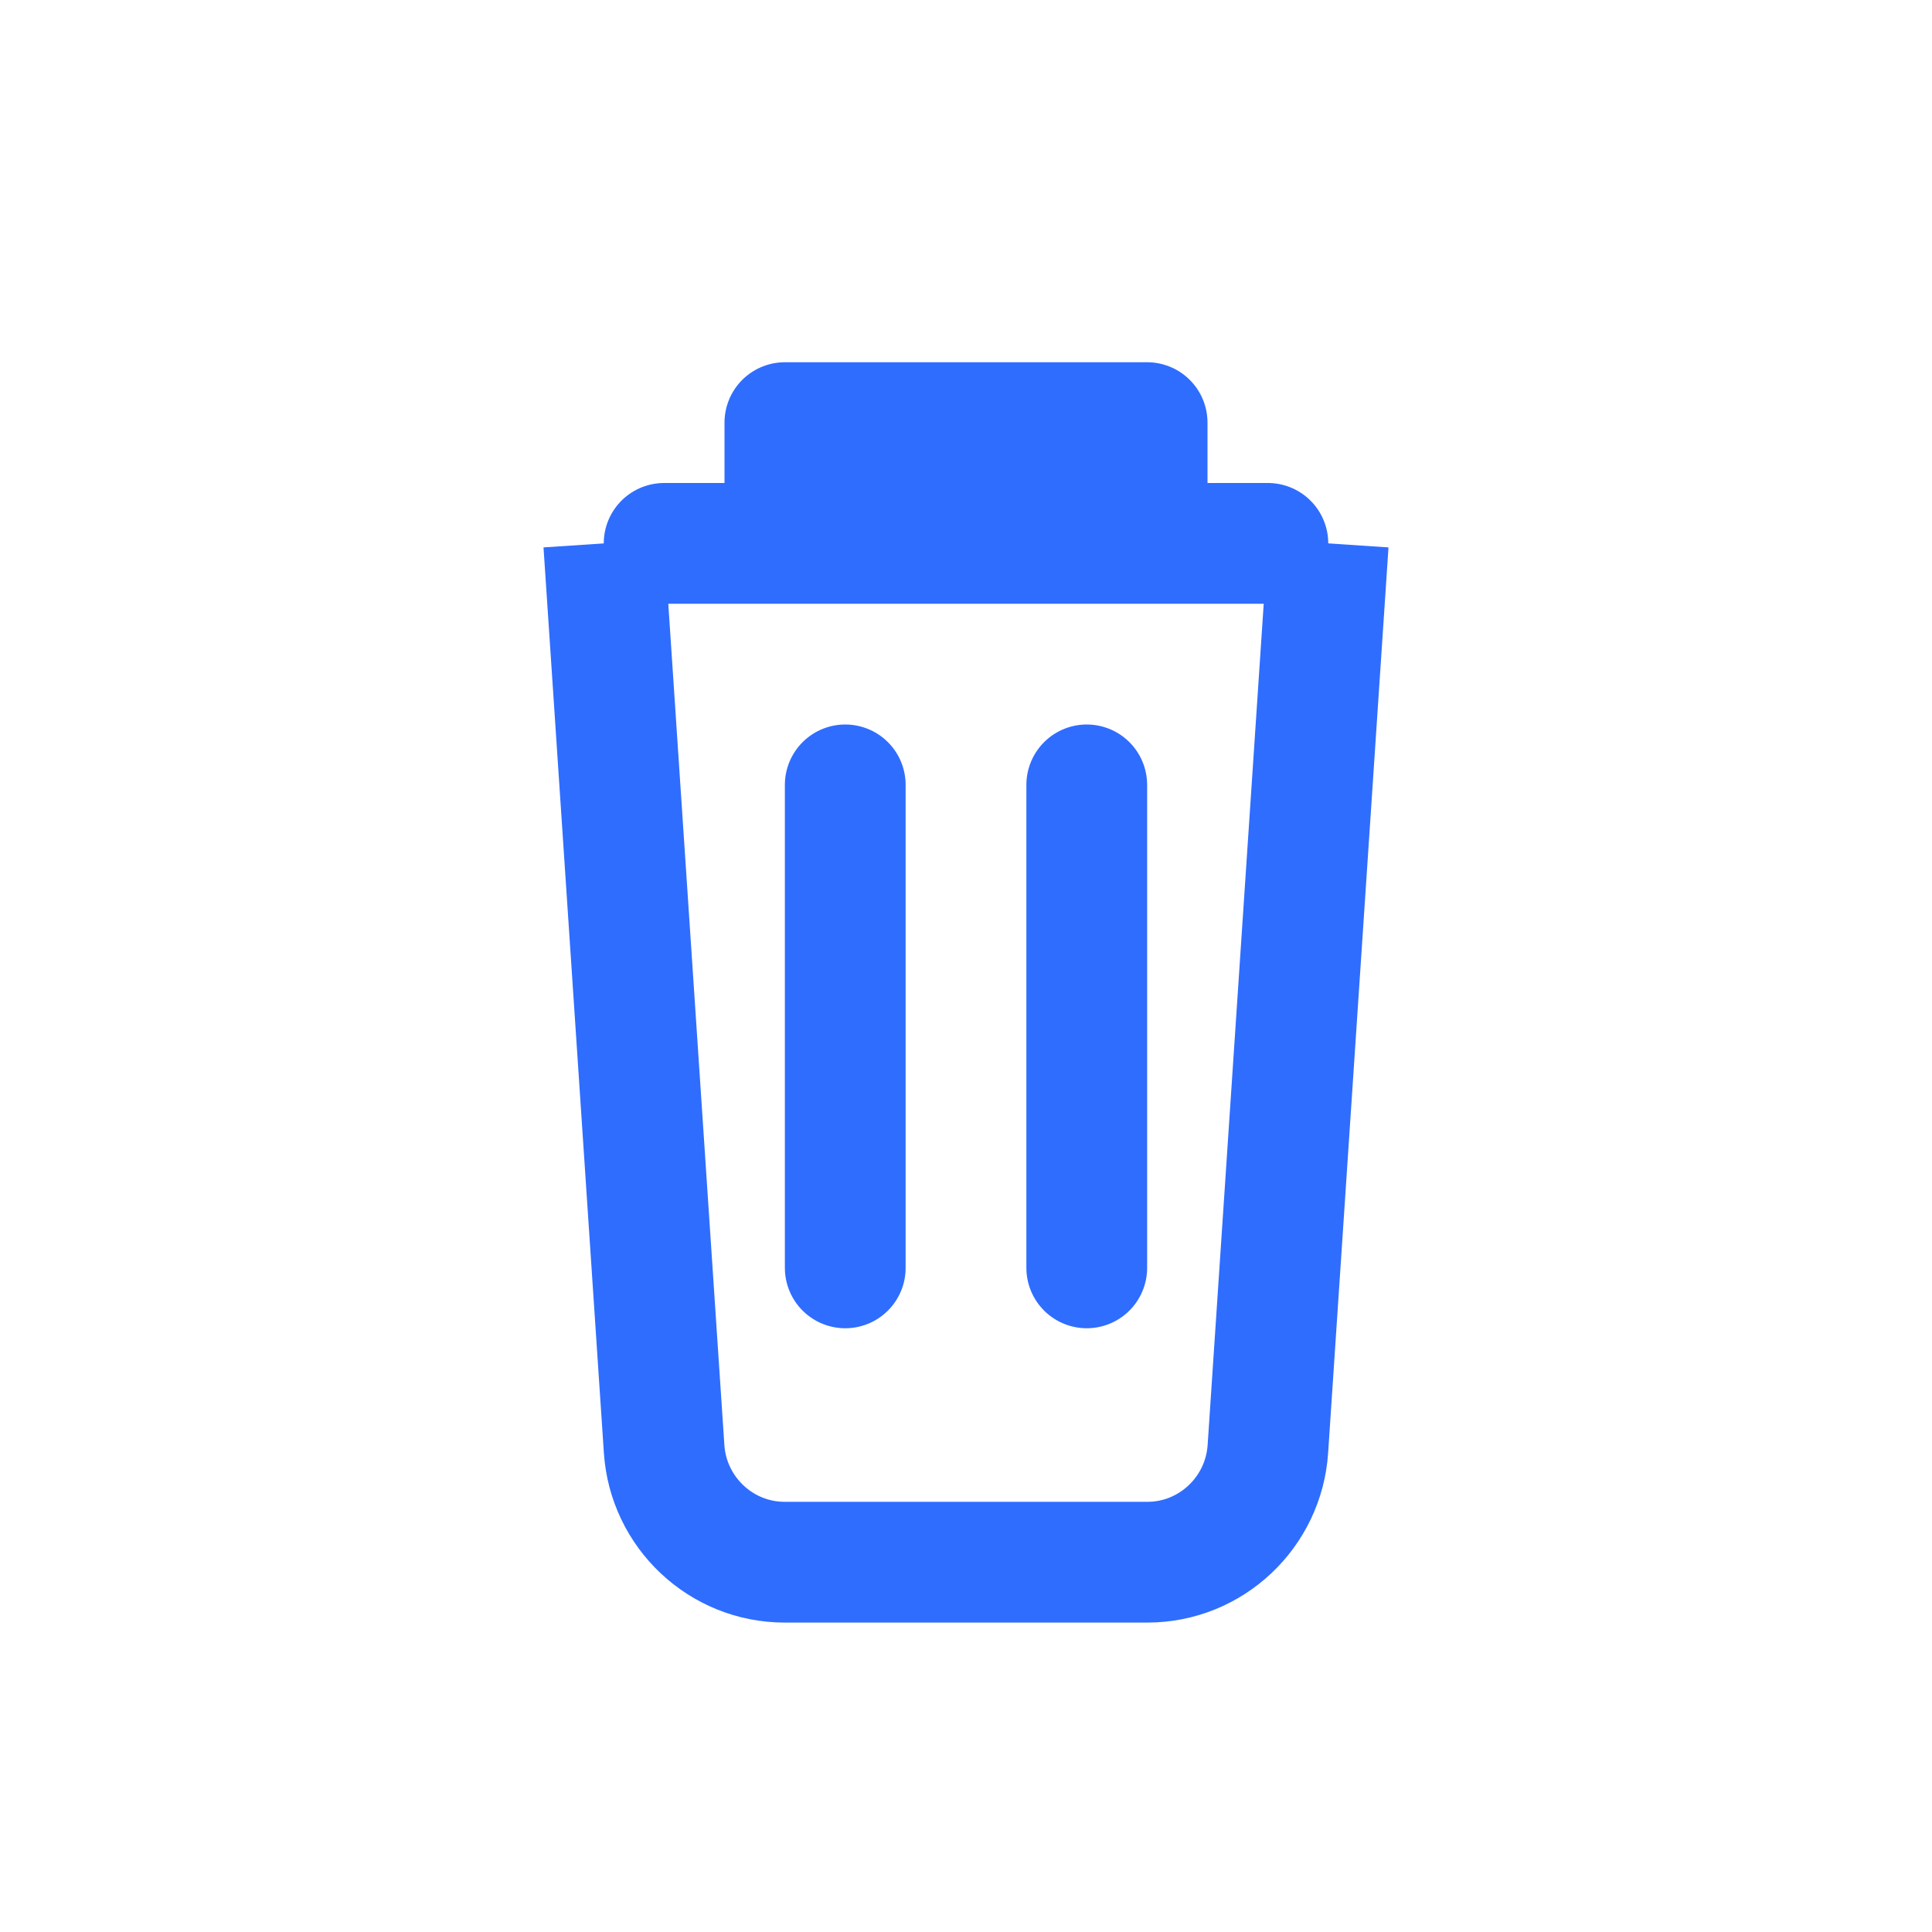
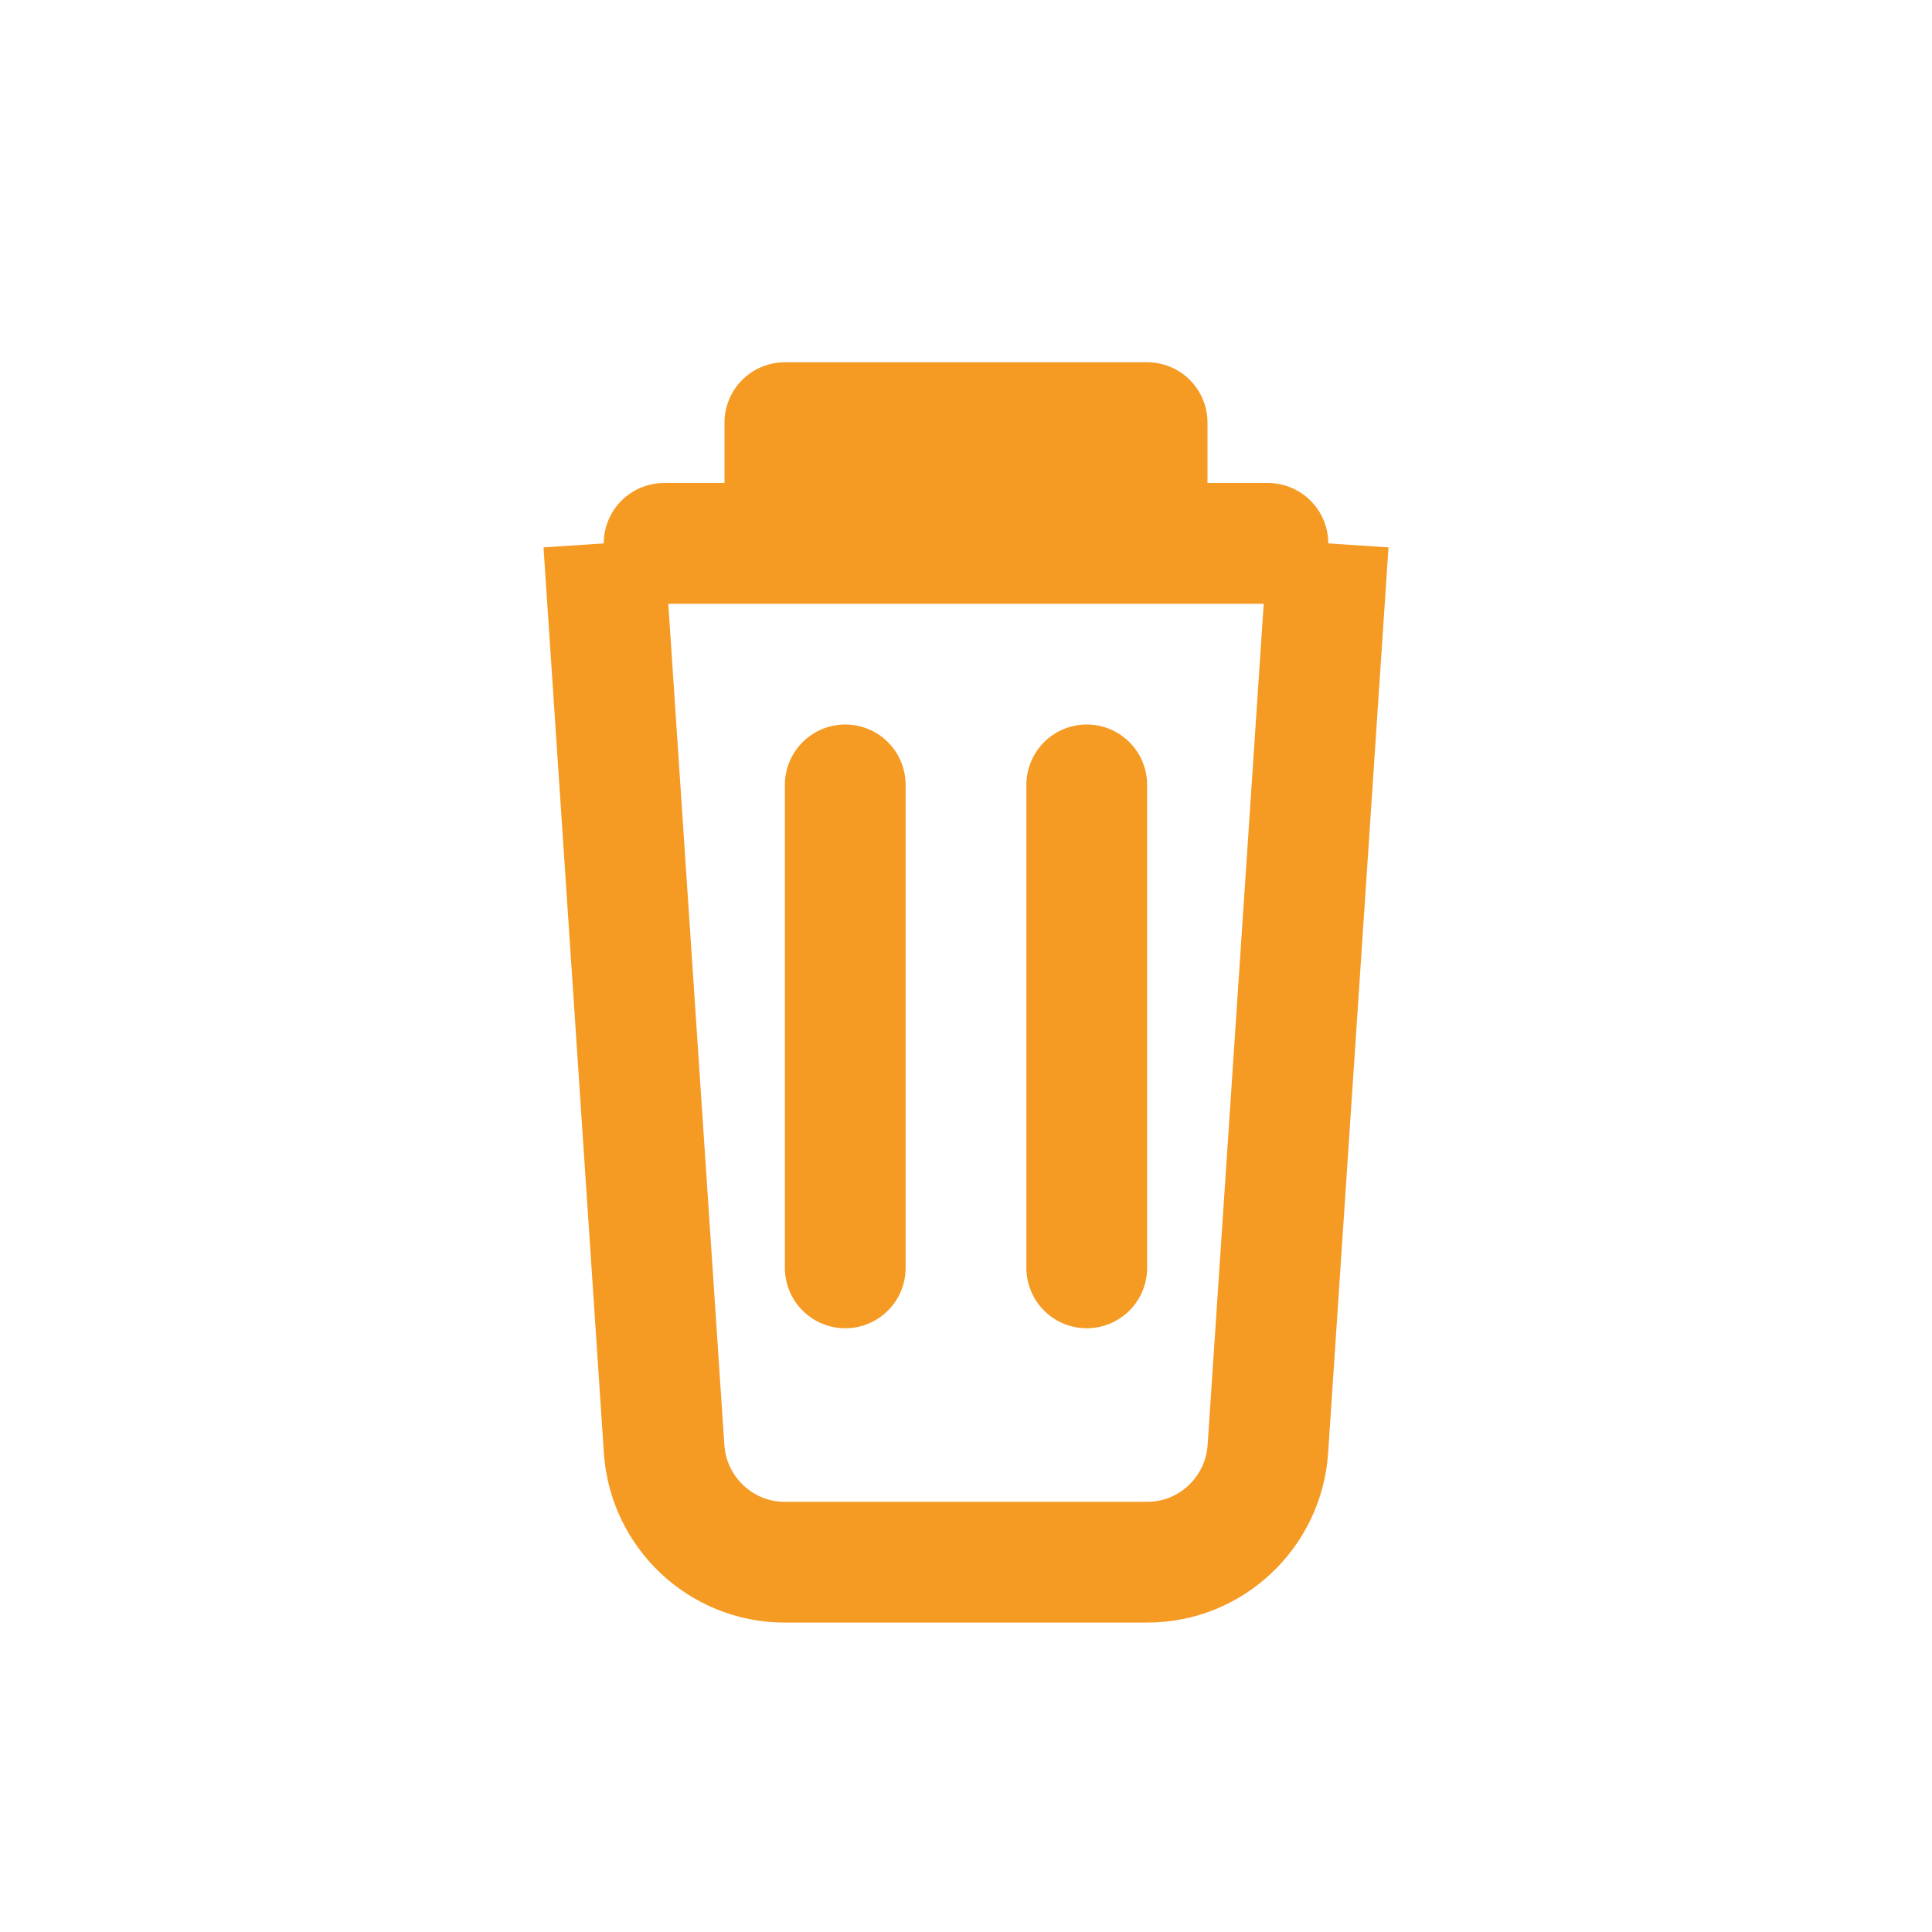
<svg xmlns="http://www.w3.org/2000/svg" width="64" height="64" viewBox="0 0 64 64" fill="none">
-   <path d="M22 18H42" stroke="#2F6DFF" stroke-width="4" stroke-linecap="round" />
-   <path d="M26 18V14H38V18" stroke="#2F6DFF" stroke-width="4" stroke-linejoin="round" />
-   <path d="M20 18L22 48C22.14 50.102 23.887 51.75 25.994 51.75H38.006C40.113 51.75 41.86 50.102 42 48L44 18" stroke="#2F6DFF" stroke-width="4" stroke-linejoin="round" />
-   <path d="M28 26V42" stroke="#2F6DFF" stroke-width="4" stroke-linecap="round" />
-   <path d="M36 26V42" stroke="#2F6DFF" stroke-width="4" stroke-linecap="round" />
+   <path d="M22 18H42" stroke="#F59A23" stroke-width="4" stroke-linecap="round" />
+   <path d="M26 18V14H38V18" stroke="#F59A23" stroke-width="4" stroke-linejoin="round" />
+   <path d="M20 18L22 48C22.14 50.102 23.887 51.75 25.994 51.75H38.006C40.113 51.75 41.86 50.102 42 48L44 18" stroke="#F59A23" stroke-width="4" stroke-linejoin="round" />
+   <path d="M28 26V42" stroke="#F59A23" stroke-width="4" stroke-linecap="round" />
+   <path d="M36 26V42" stroke="#F59A23" stroke-width="4" stroke-linecap="round" />
</svg>
